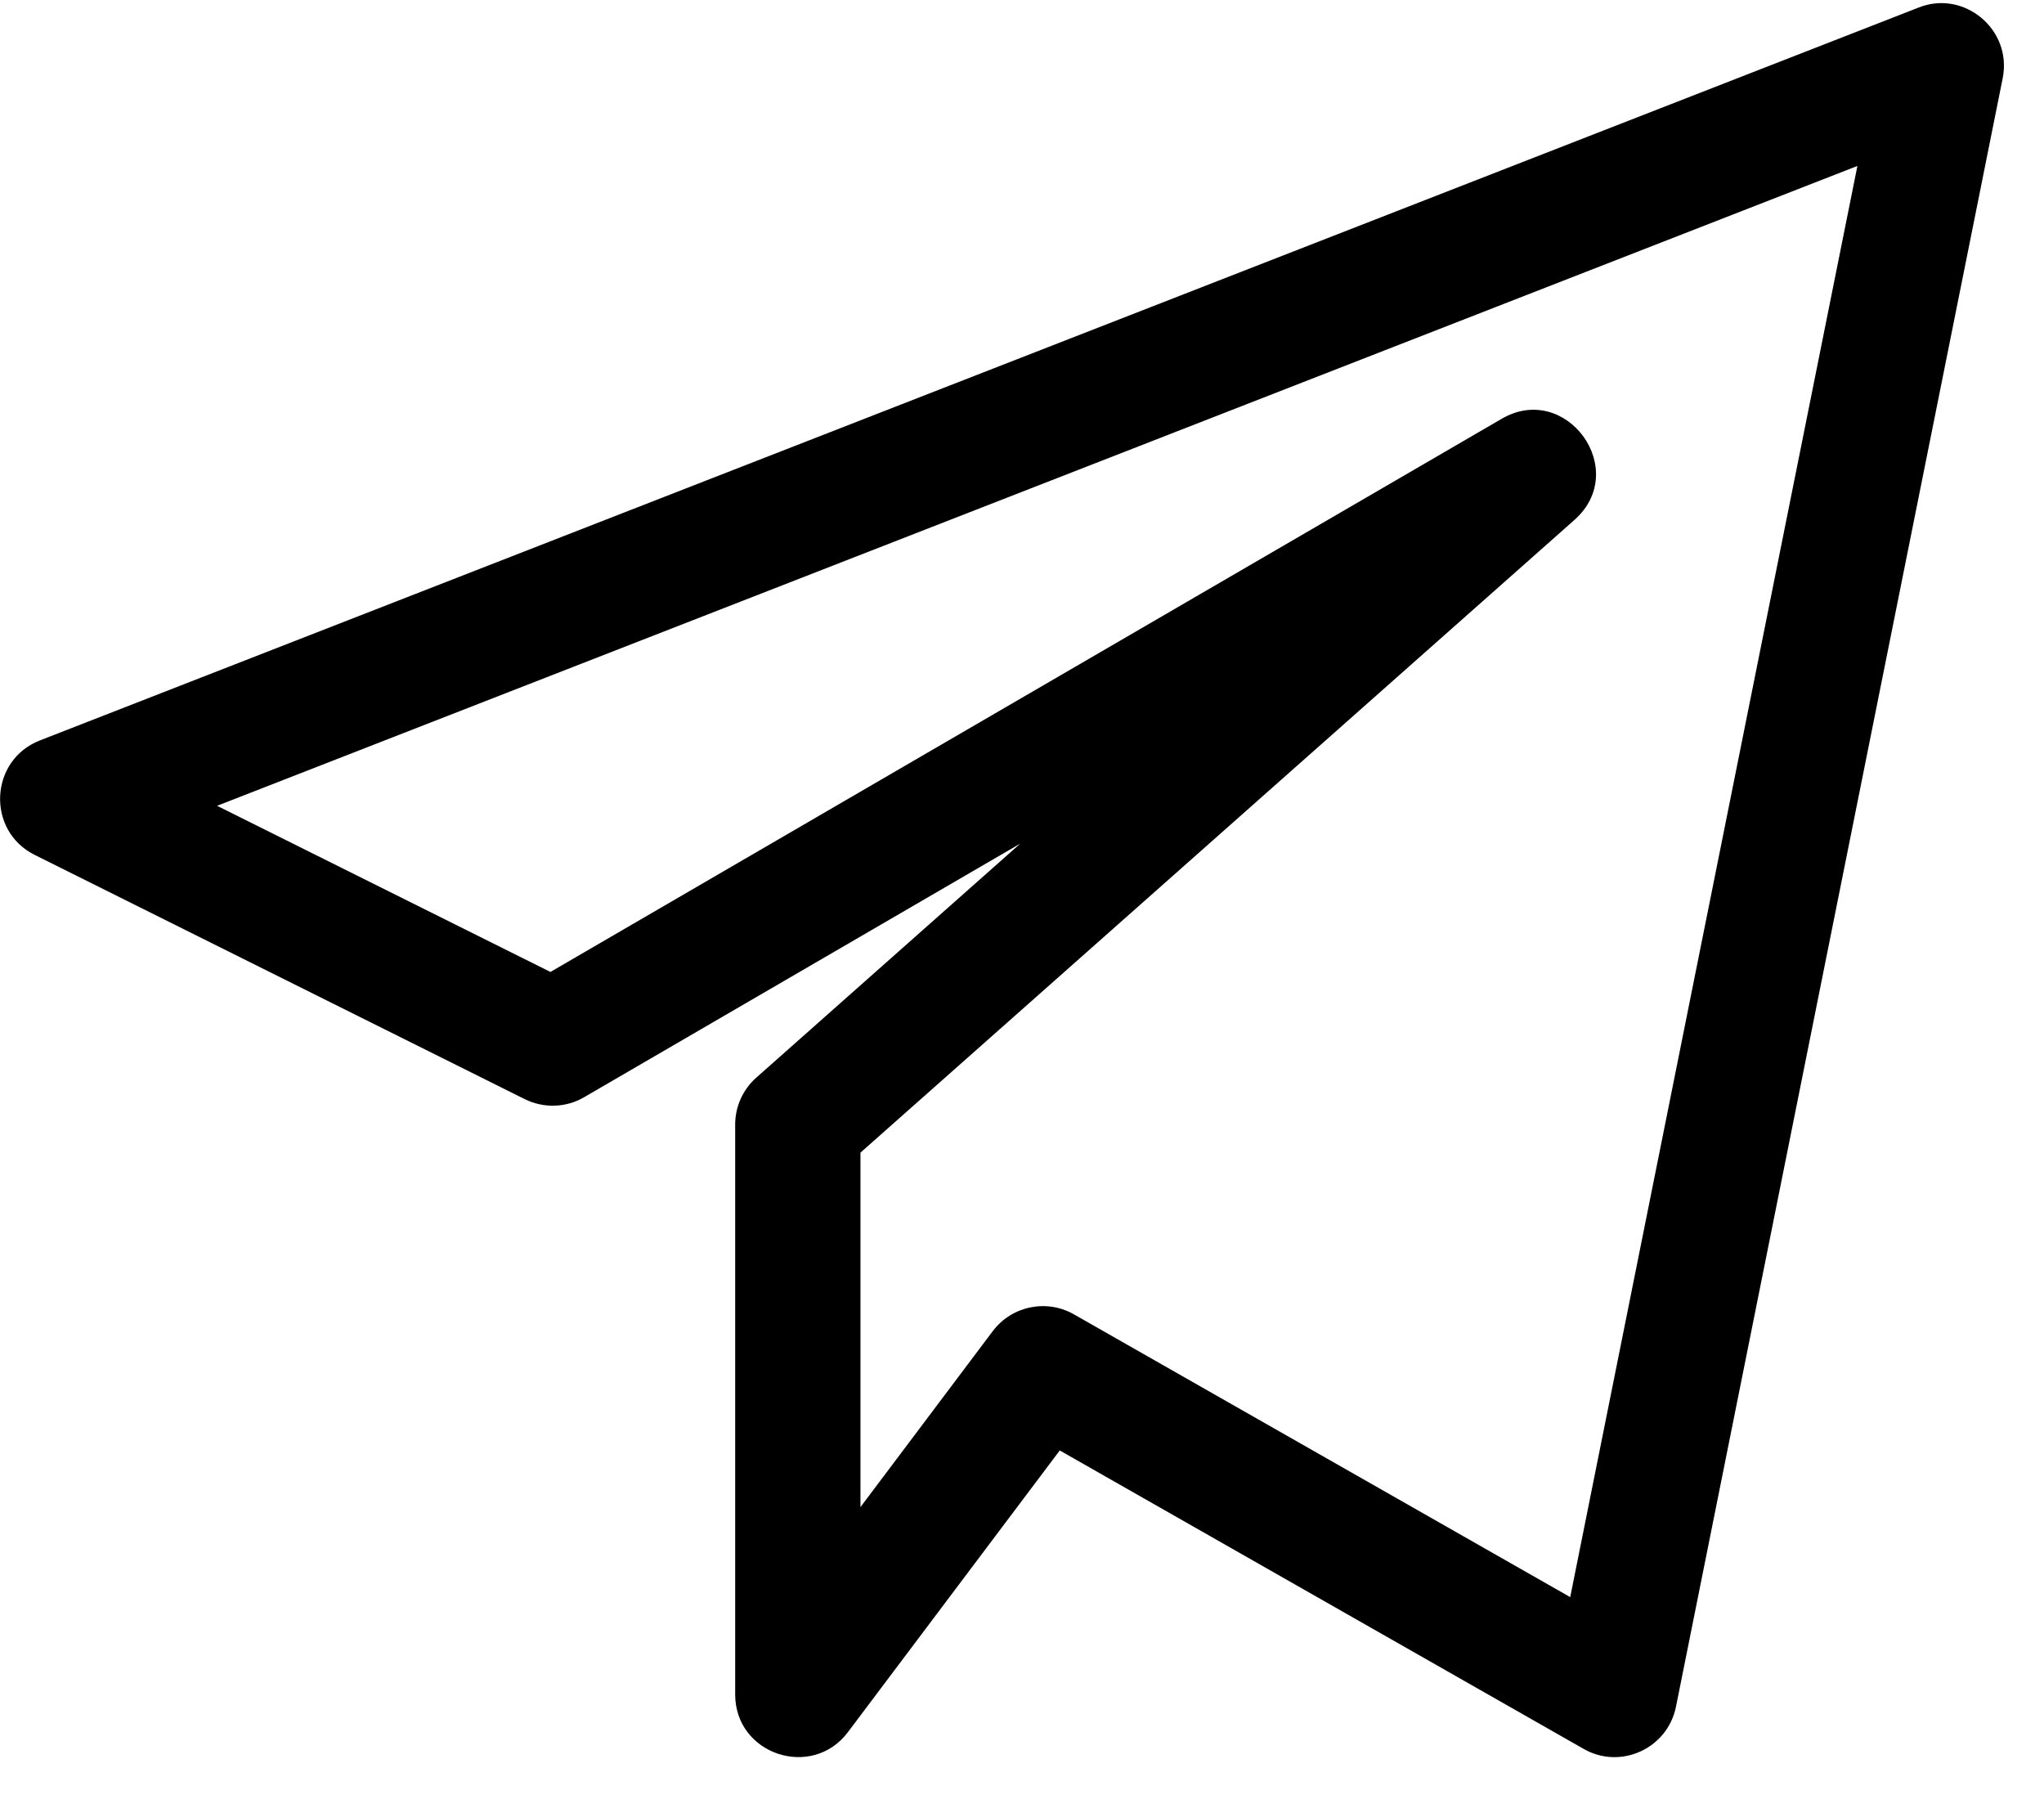
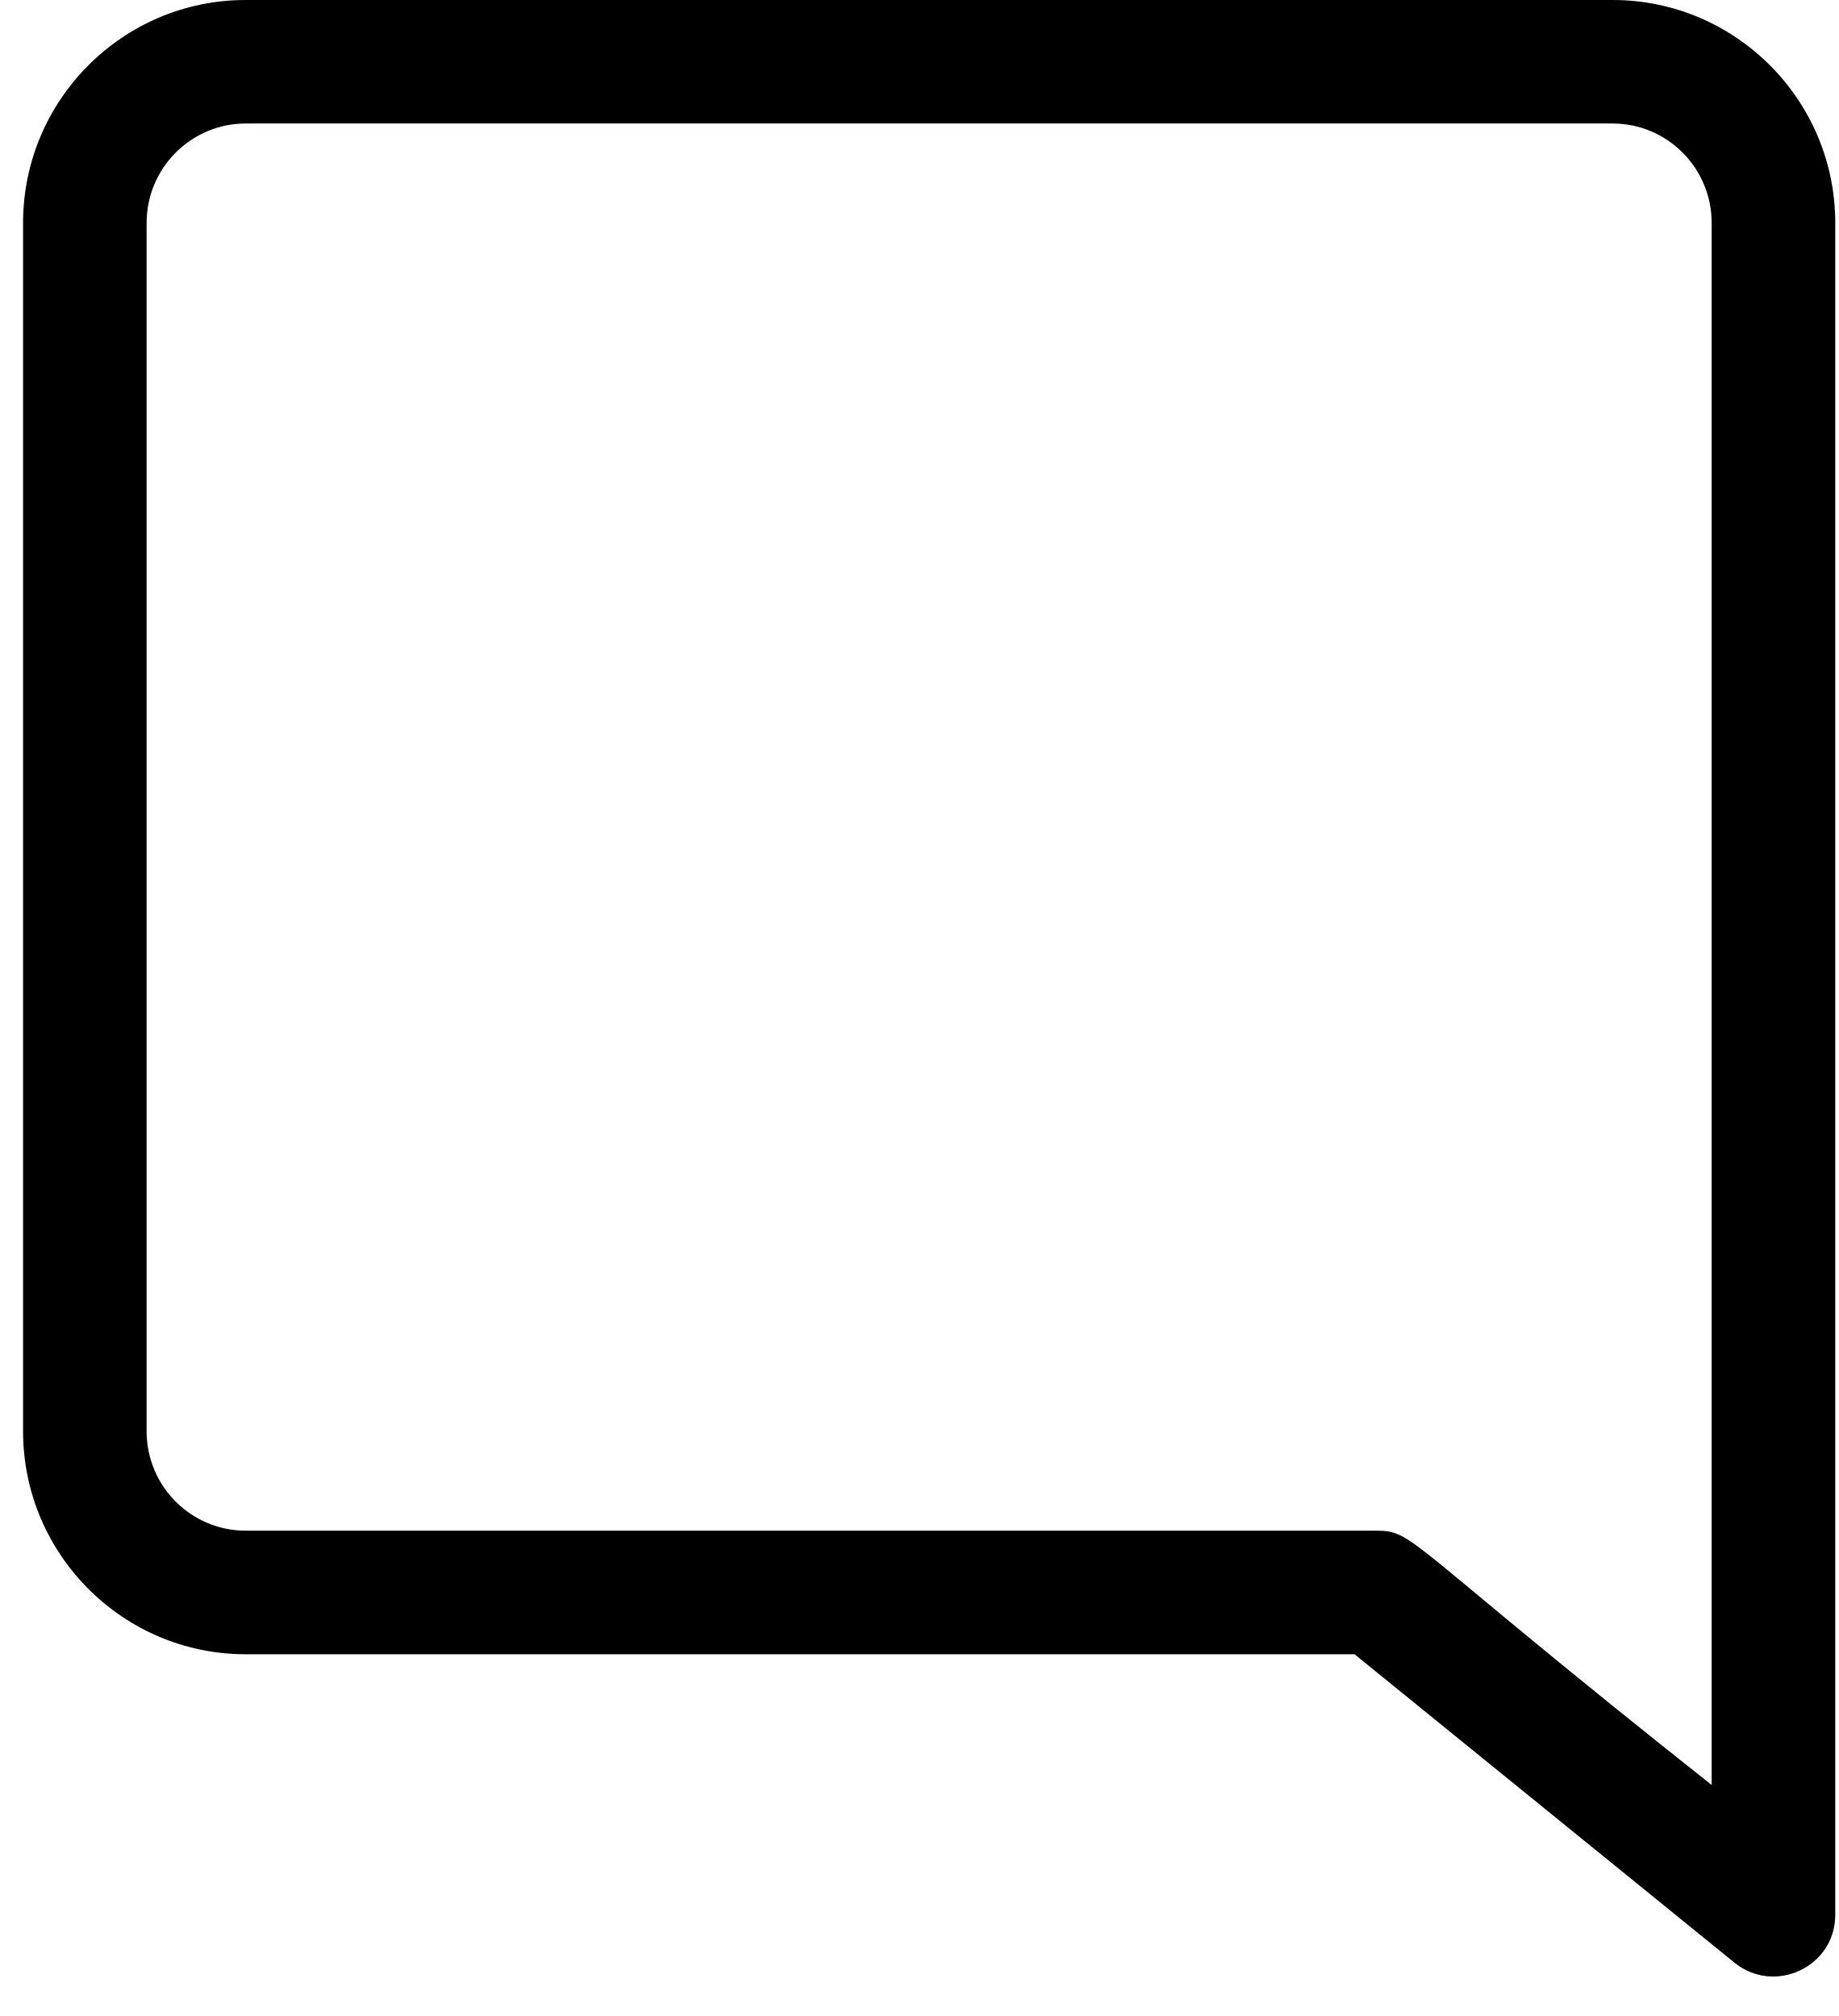
- <svg xmlns="http://www.w3.org/2000/svg" width="34" height="30" viewBox="0 0 34 30" fill="none">
-   <path d="M0.576 14.217L8.728 18.279C9.043 18.435 9.415 18.424 9.717 18.247L16.972 14.029L12.581 17.921C12.357 18.119 12.229 18.403 12.229 18.701V28.18C12.229 29.18 13.506 29.601 14.104 28.807L17.628 24.122L26.342 29.085C26.953 29.436 27.736 29.083 27.878 28.385L33.313 1.301C33.475 0.487 32.665 -0.176 31.913 0.126L0.663 12.314C-0.176 12.642 -0.23 13.815 0.576 14.217ZM30.896 2.76L26.119 26.561L17.863 21.858C17.413 21.601 16.833 21.715 16.514 22.137L14.313 25.064V19.169L26.189 8.647C27.129 7.815 26.049 6.336 24.975 6.967L9.156 16.164L3.611 13.401L30.896 2.76Z" fill="black" />
+ <svg xmlns="http://www.w3.org/2000/svg" width="31" height="34" viewBox="0 0 31 34" fill="none">
+   <path d="M30.945 32.292V3.76C30.945 1.686 29.261 0 27.192 0H4.142C2.072 0 0.389 1.686 0.389 3.76V24.139C0.389 26.211 2.072 27.899 4.142 27.899H22.839L29.246 33.101C29.925 33.649 30.945 33.172 30.945 32.292ZM28.861 30.104C23.676 25.997 23.86 25.815 23.208 25.815H4.142C3.221 25.815 2.472 25.064 2.472 24.139V3.76C2.472 2.835 3.221 2.083 4.142 2.083H27.192C28.113 2.083 28.861 2.835 28.861 3.76V30.104Z" fill="black" />
</svg>
